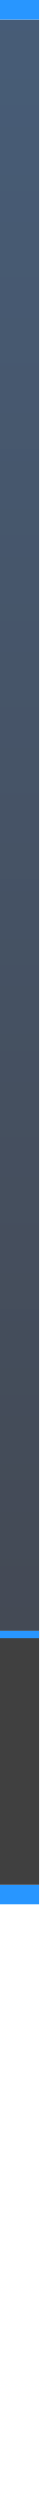
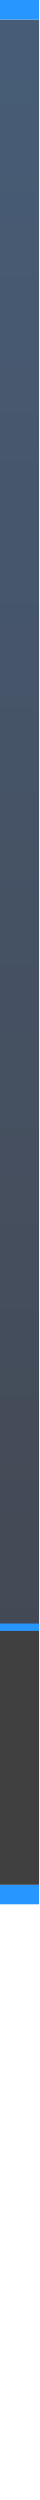
<svg xmlns="http://www.w3.org/2000/svg" width="4" height="256" viewBox="0 0 4 256">
  <defs>
    <clipPath id="body-area">
      <rect x="-16" y="0" width="48" height="167" />
    </clipPath>
  </defs>
  <defs>
    <linearGradient id="body" gradientUnits="userSpaceOnUse" x1="0" y1="2" x2="0" y2="167">
      <stop offset="0" stop-color="#0a2649" />
      <stop offset="1" stop-color="#050d1c" />
    </linearGradient>
  </defs>
  <rect x="0" y="2" width="4" height="191" fill="url(#body)" fill-opacity="0.75" clip-path="url(#body-area)" />
  <rect x="0" y="0" width="4" height="2" fill="#2896ff" />
  <rect x="0" y="193" width="4" height="2" fill="#2896ff" />
  <g>
    <rect x="0" y="167" width="4" height="26" fill="black" fill-opacity="0.75" />
-     <rect x="0" y="167" width="4" height="0.75" fill="#2896ff" />
+     <rect x="0" y="166.25" width="4" height="0.75" fill="#2896ff" />
  </g>
</svg>
